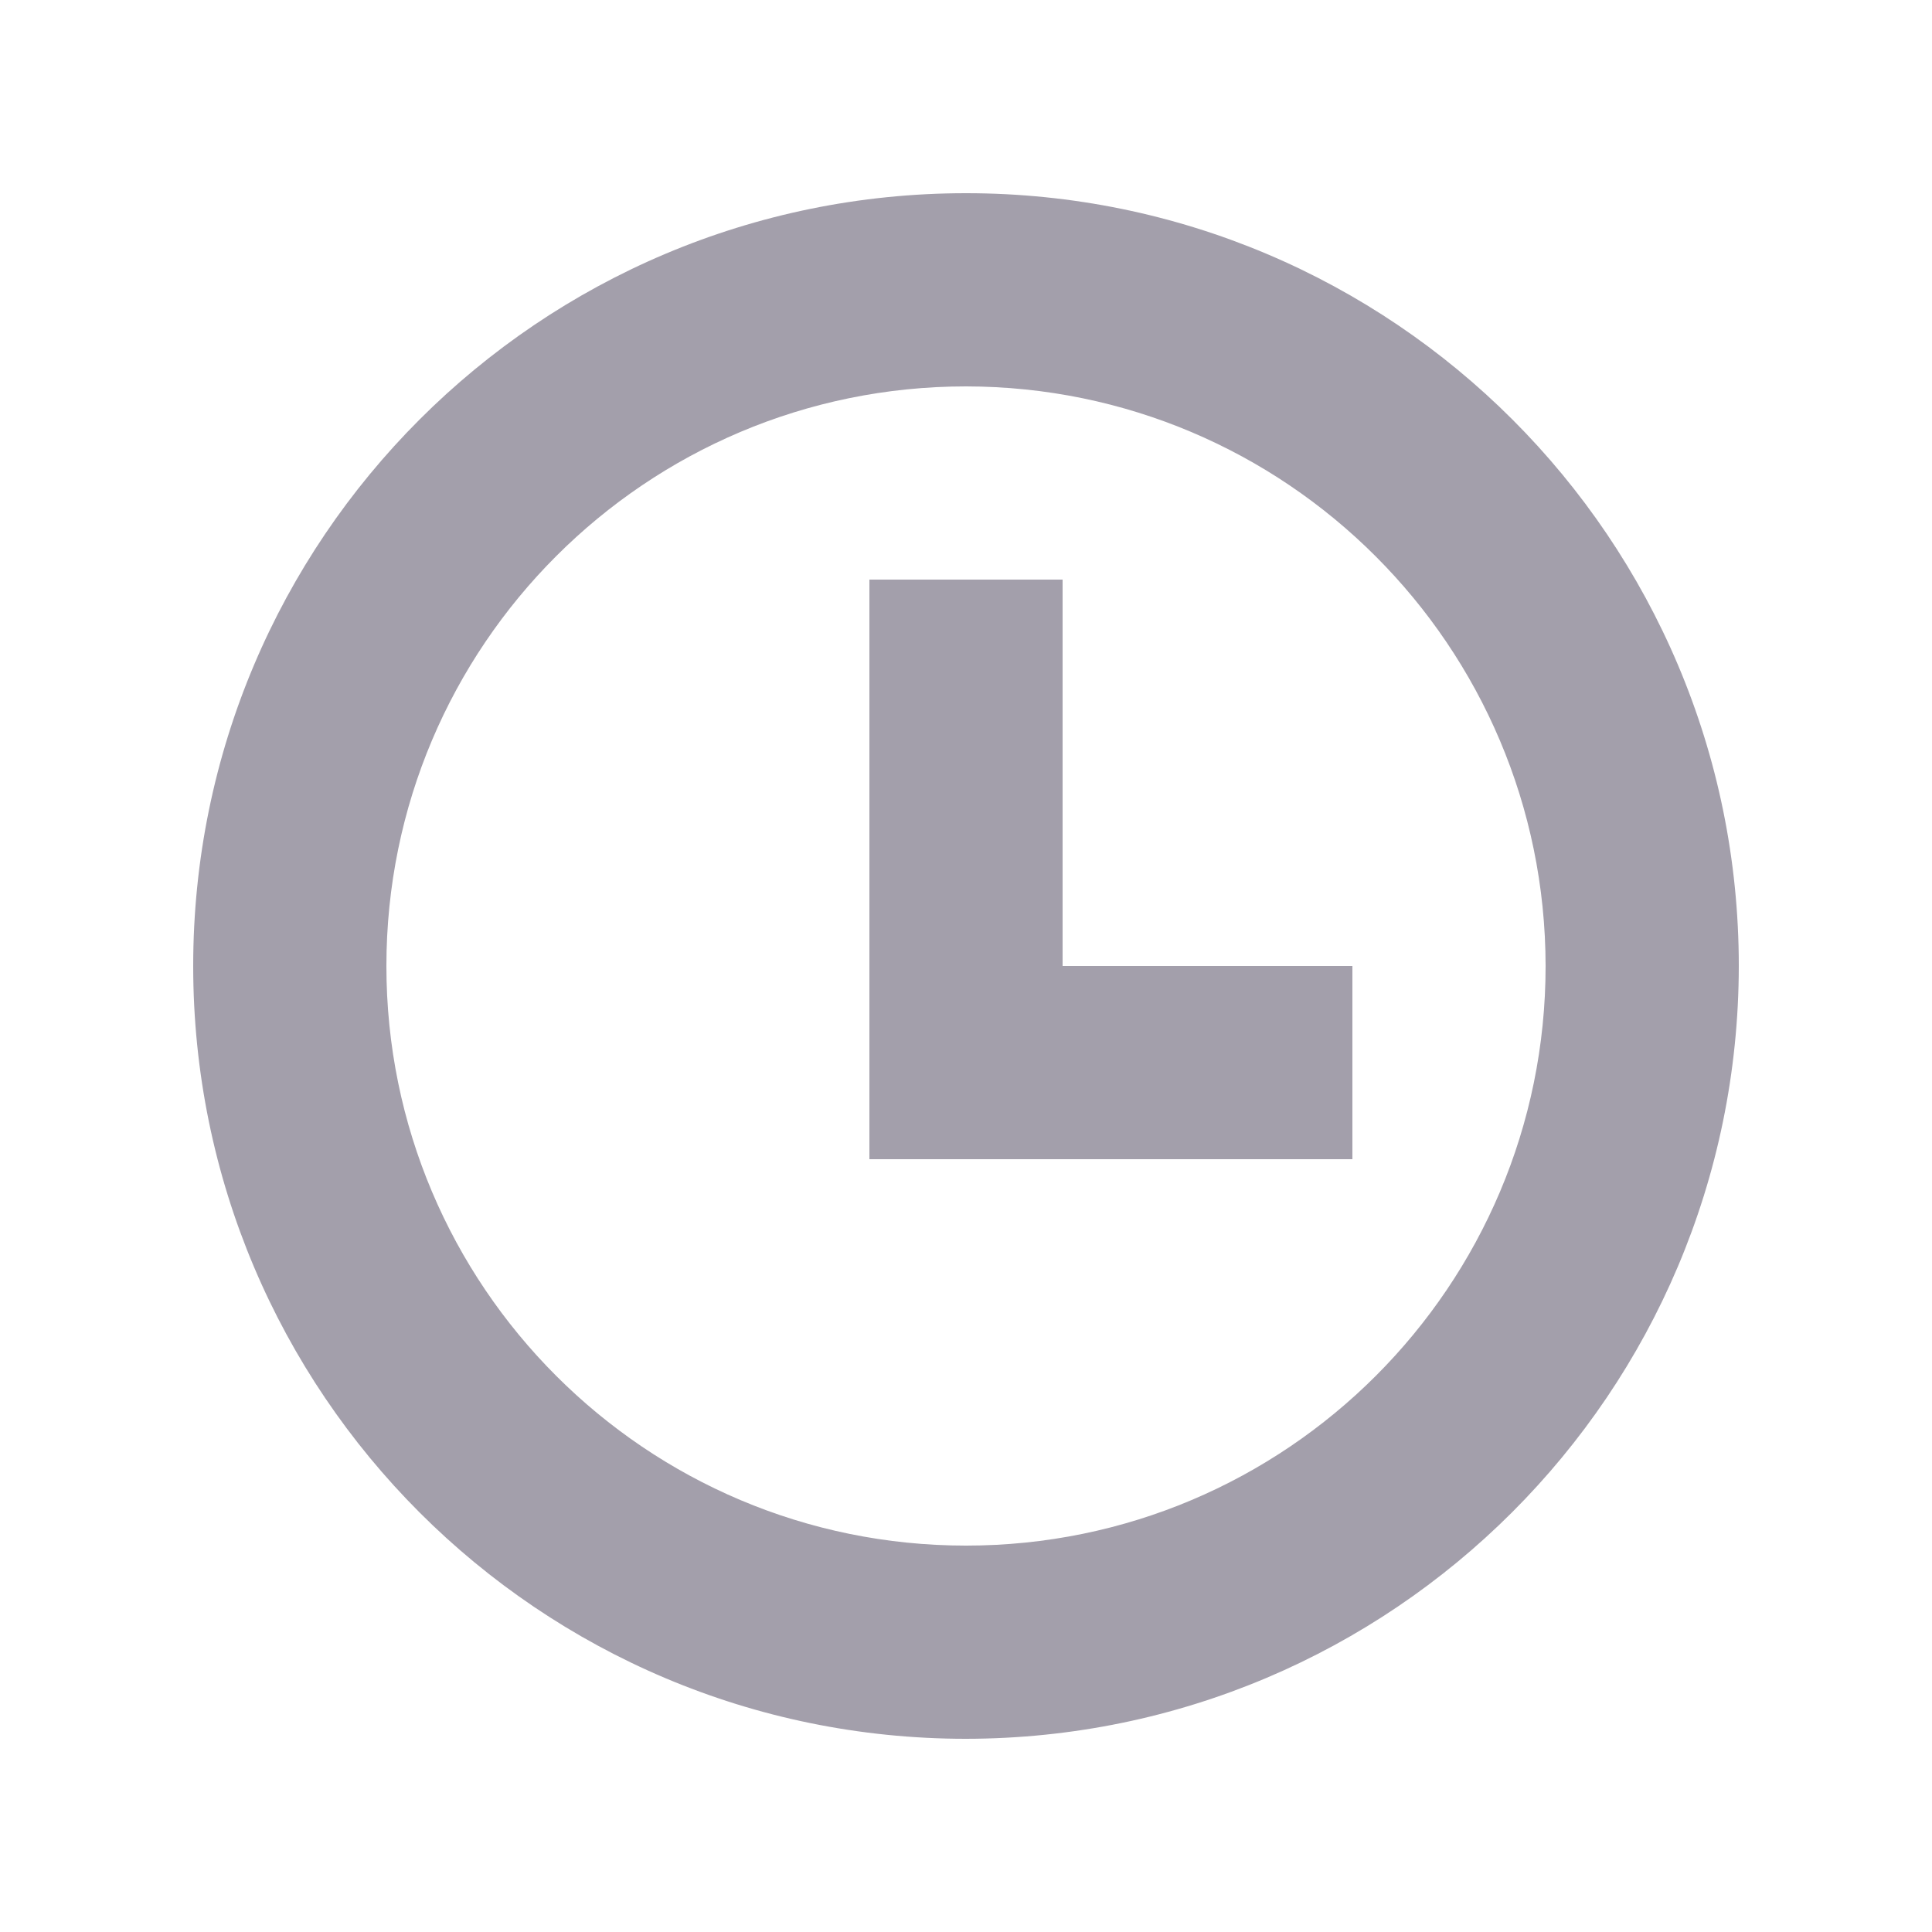
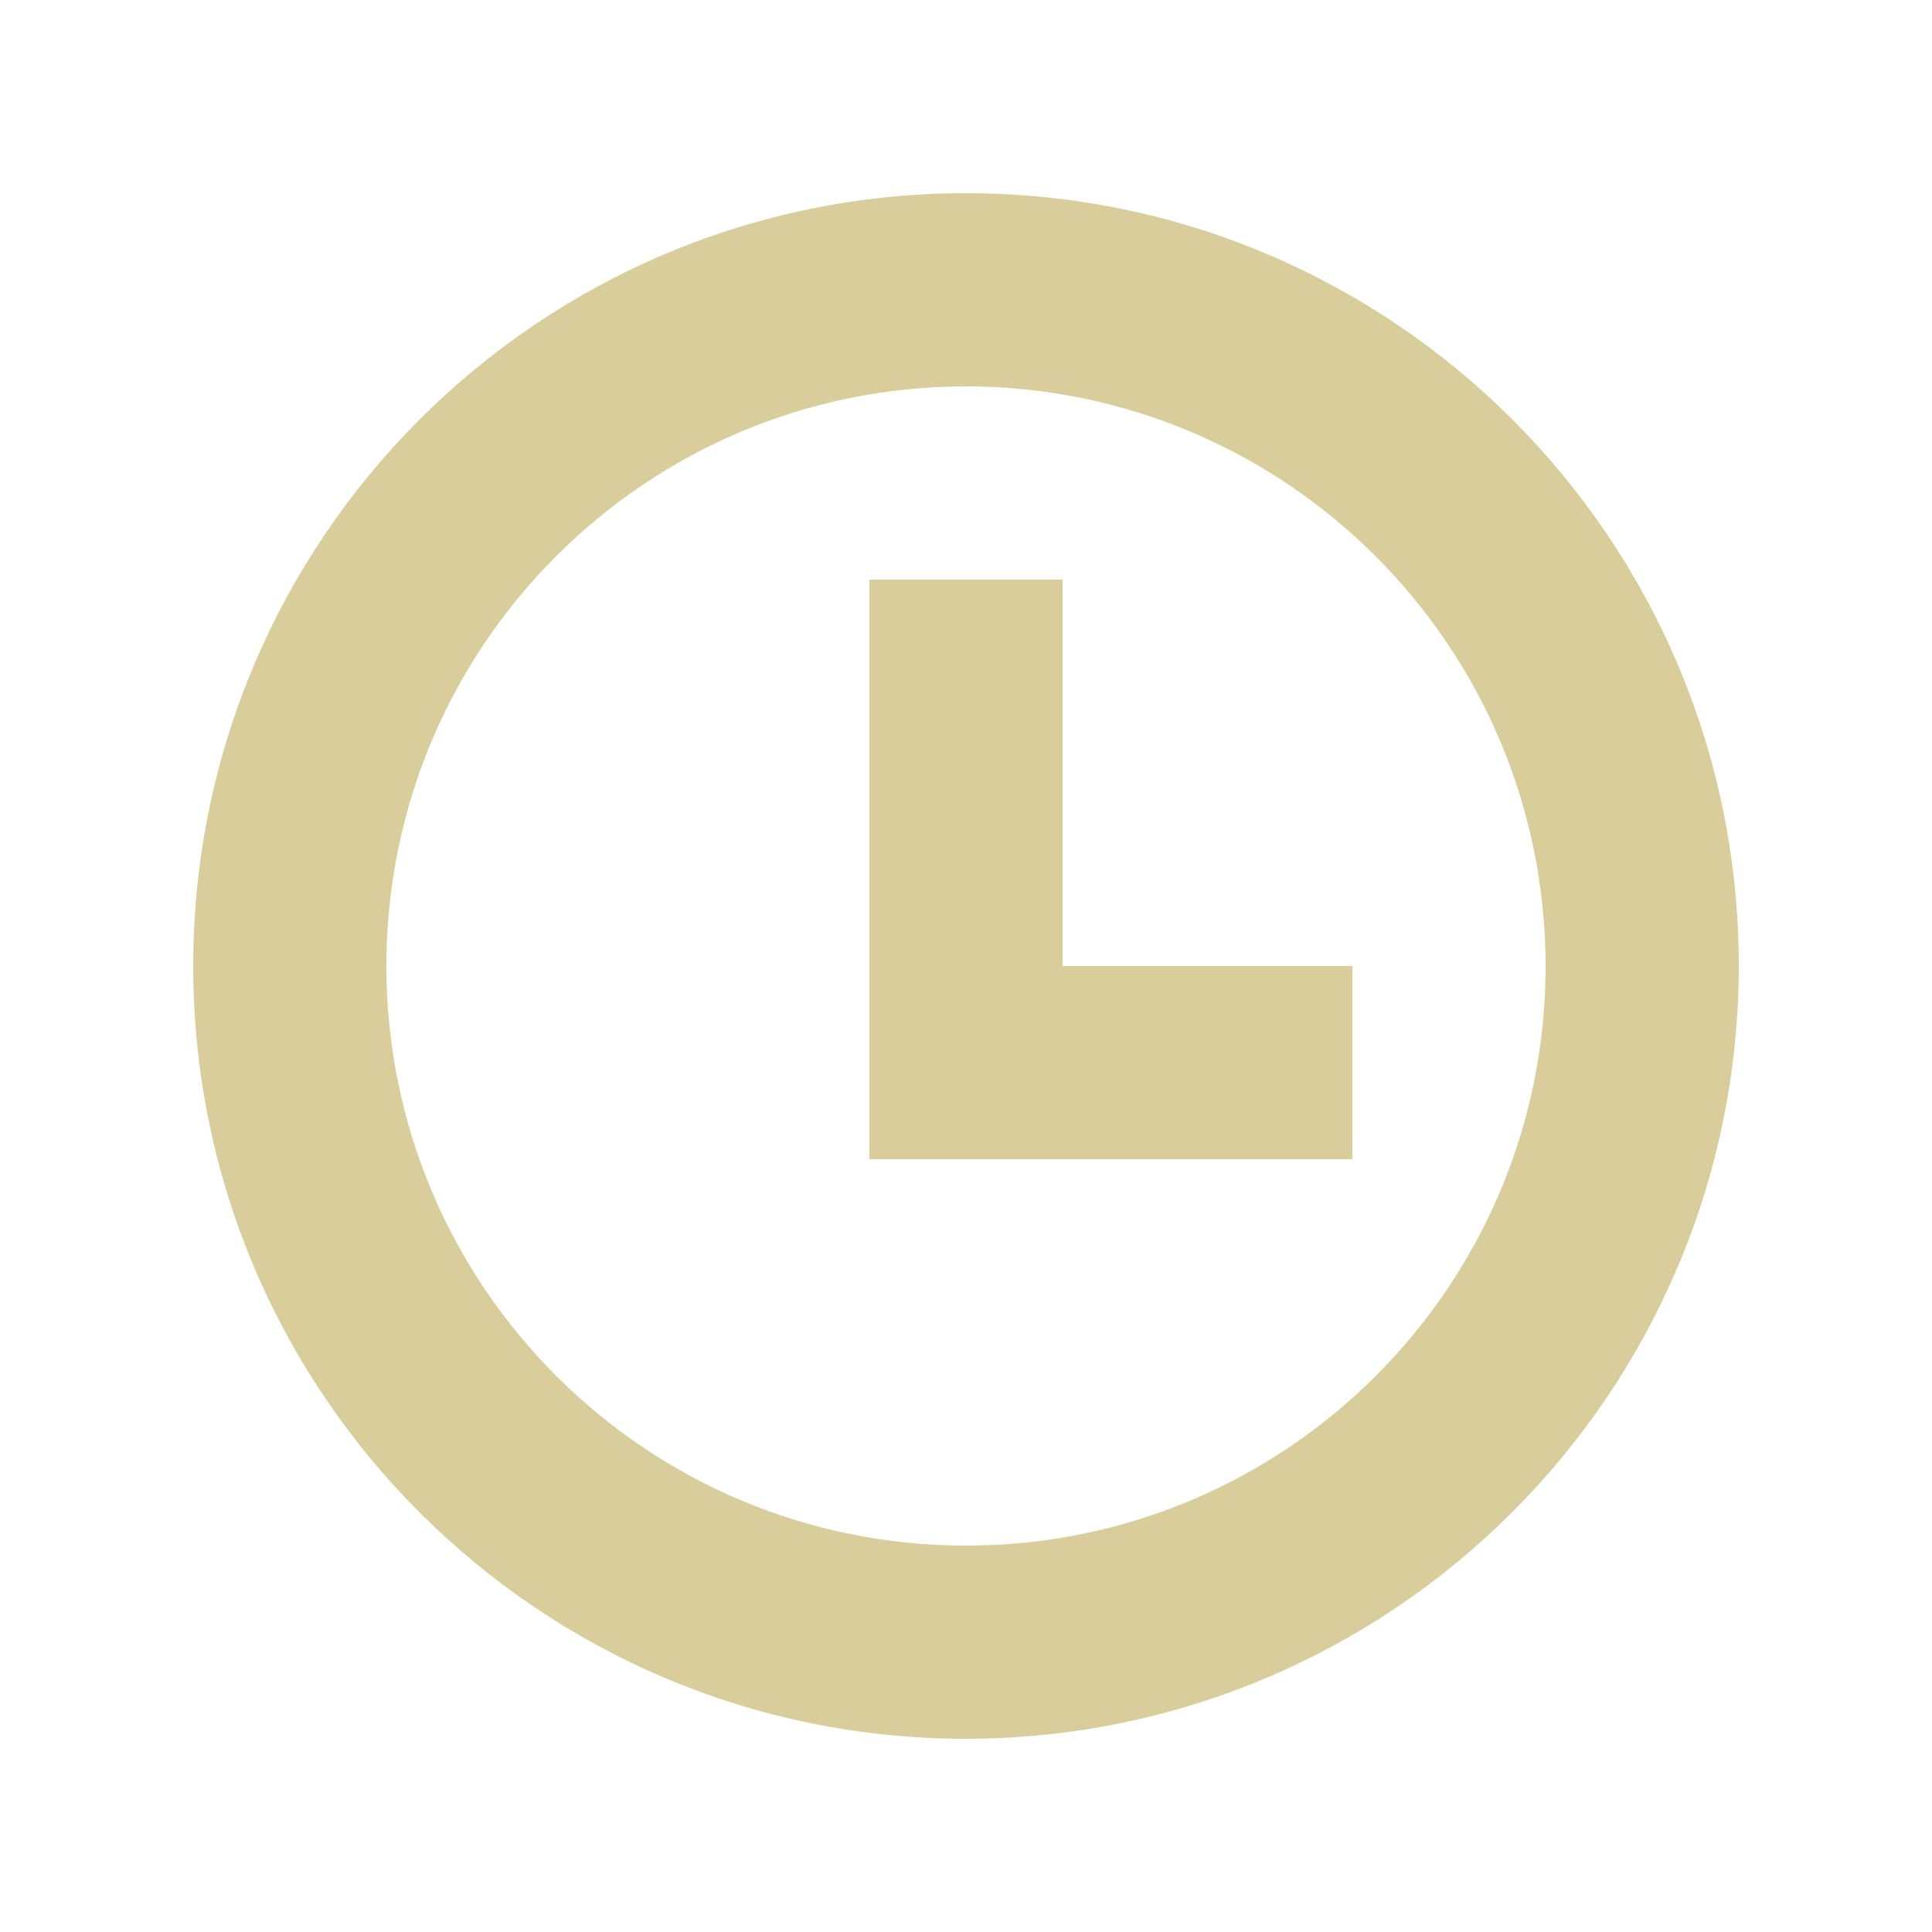
<svg xmlns="http://www.w3.org/2000/svg" width="30" height="30" viewBox="0 0 20 20">
  <defs>
    <style type="text/css">
-             .cls-1{opacity:.7}.cls-2{fill:#7c7687}.cls-3{fill:none}
+             .cls-1{opacity:.7}.cls-2{fill:#c9b970}.cls-3{fill:none}
        </style>
  </defs>
  <g id="ic_pending" class="cls-1">
    <g id="Group_8850" data-name="Group 8850">
      <path id="Path_18903" d="M10 18a8 8 0 1 1 8-8 8.009 8.009 0 0 1-8 8zm0-14a6 6 0 1 0 6 6 6.006 6.006 0 0 0-6-6z" class="cls-2" data-name="Path 18903" />
    </g>
    <g id="Group_8851" data-name="Group 8851">
      <path id="Path_18904" d="M14 12H9V6h2v4h3z" class="cls-2" data-name="Path 18904" />
    </g>
    <path id="Rectangle_4429" d="M0 0h20v20H0z" class="cls-3" data-name="Rectangle 4429" />
  </g>
</svg>
